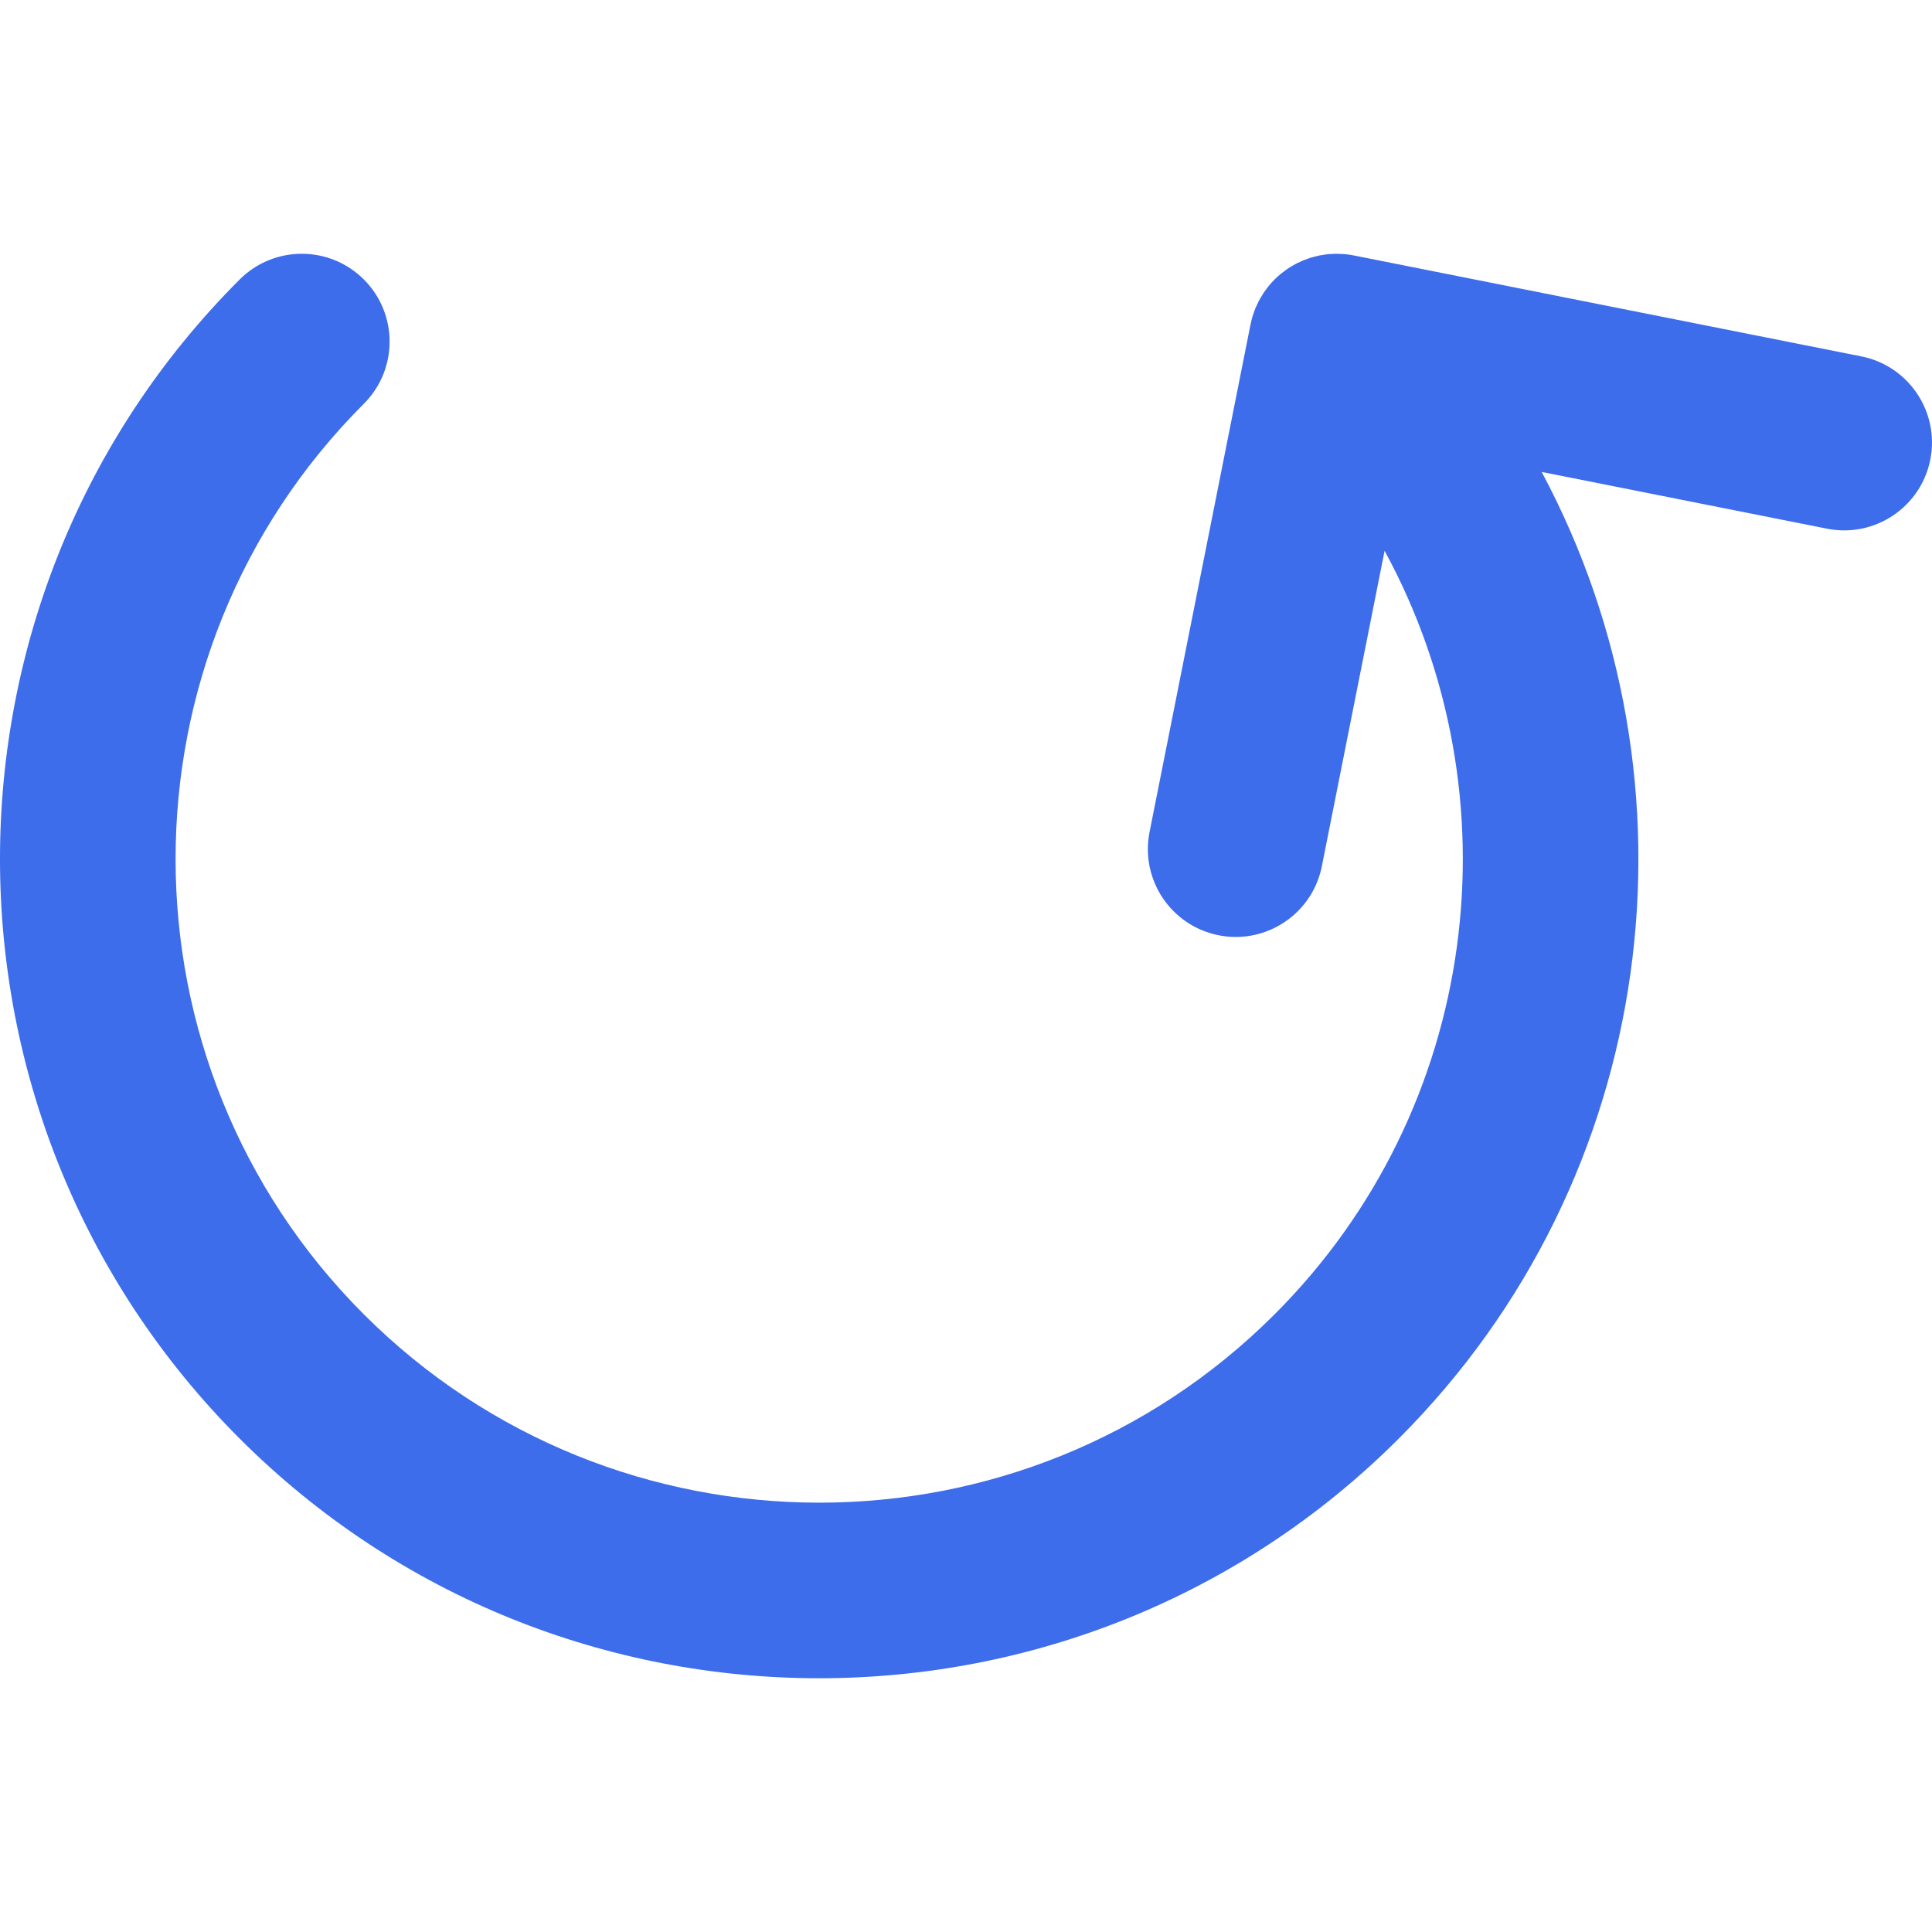
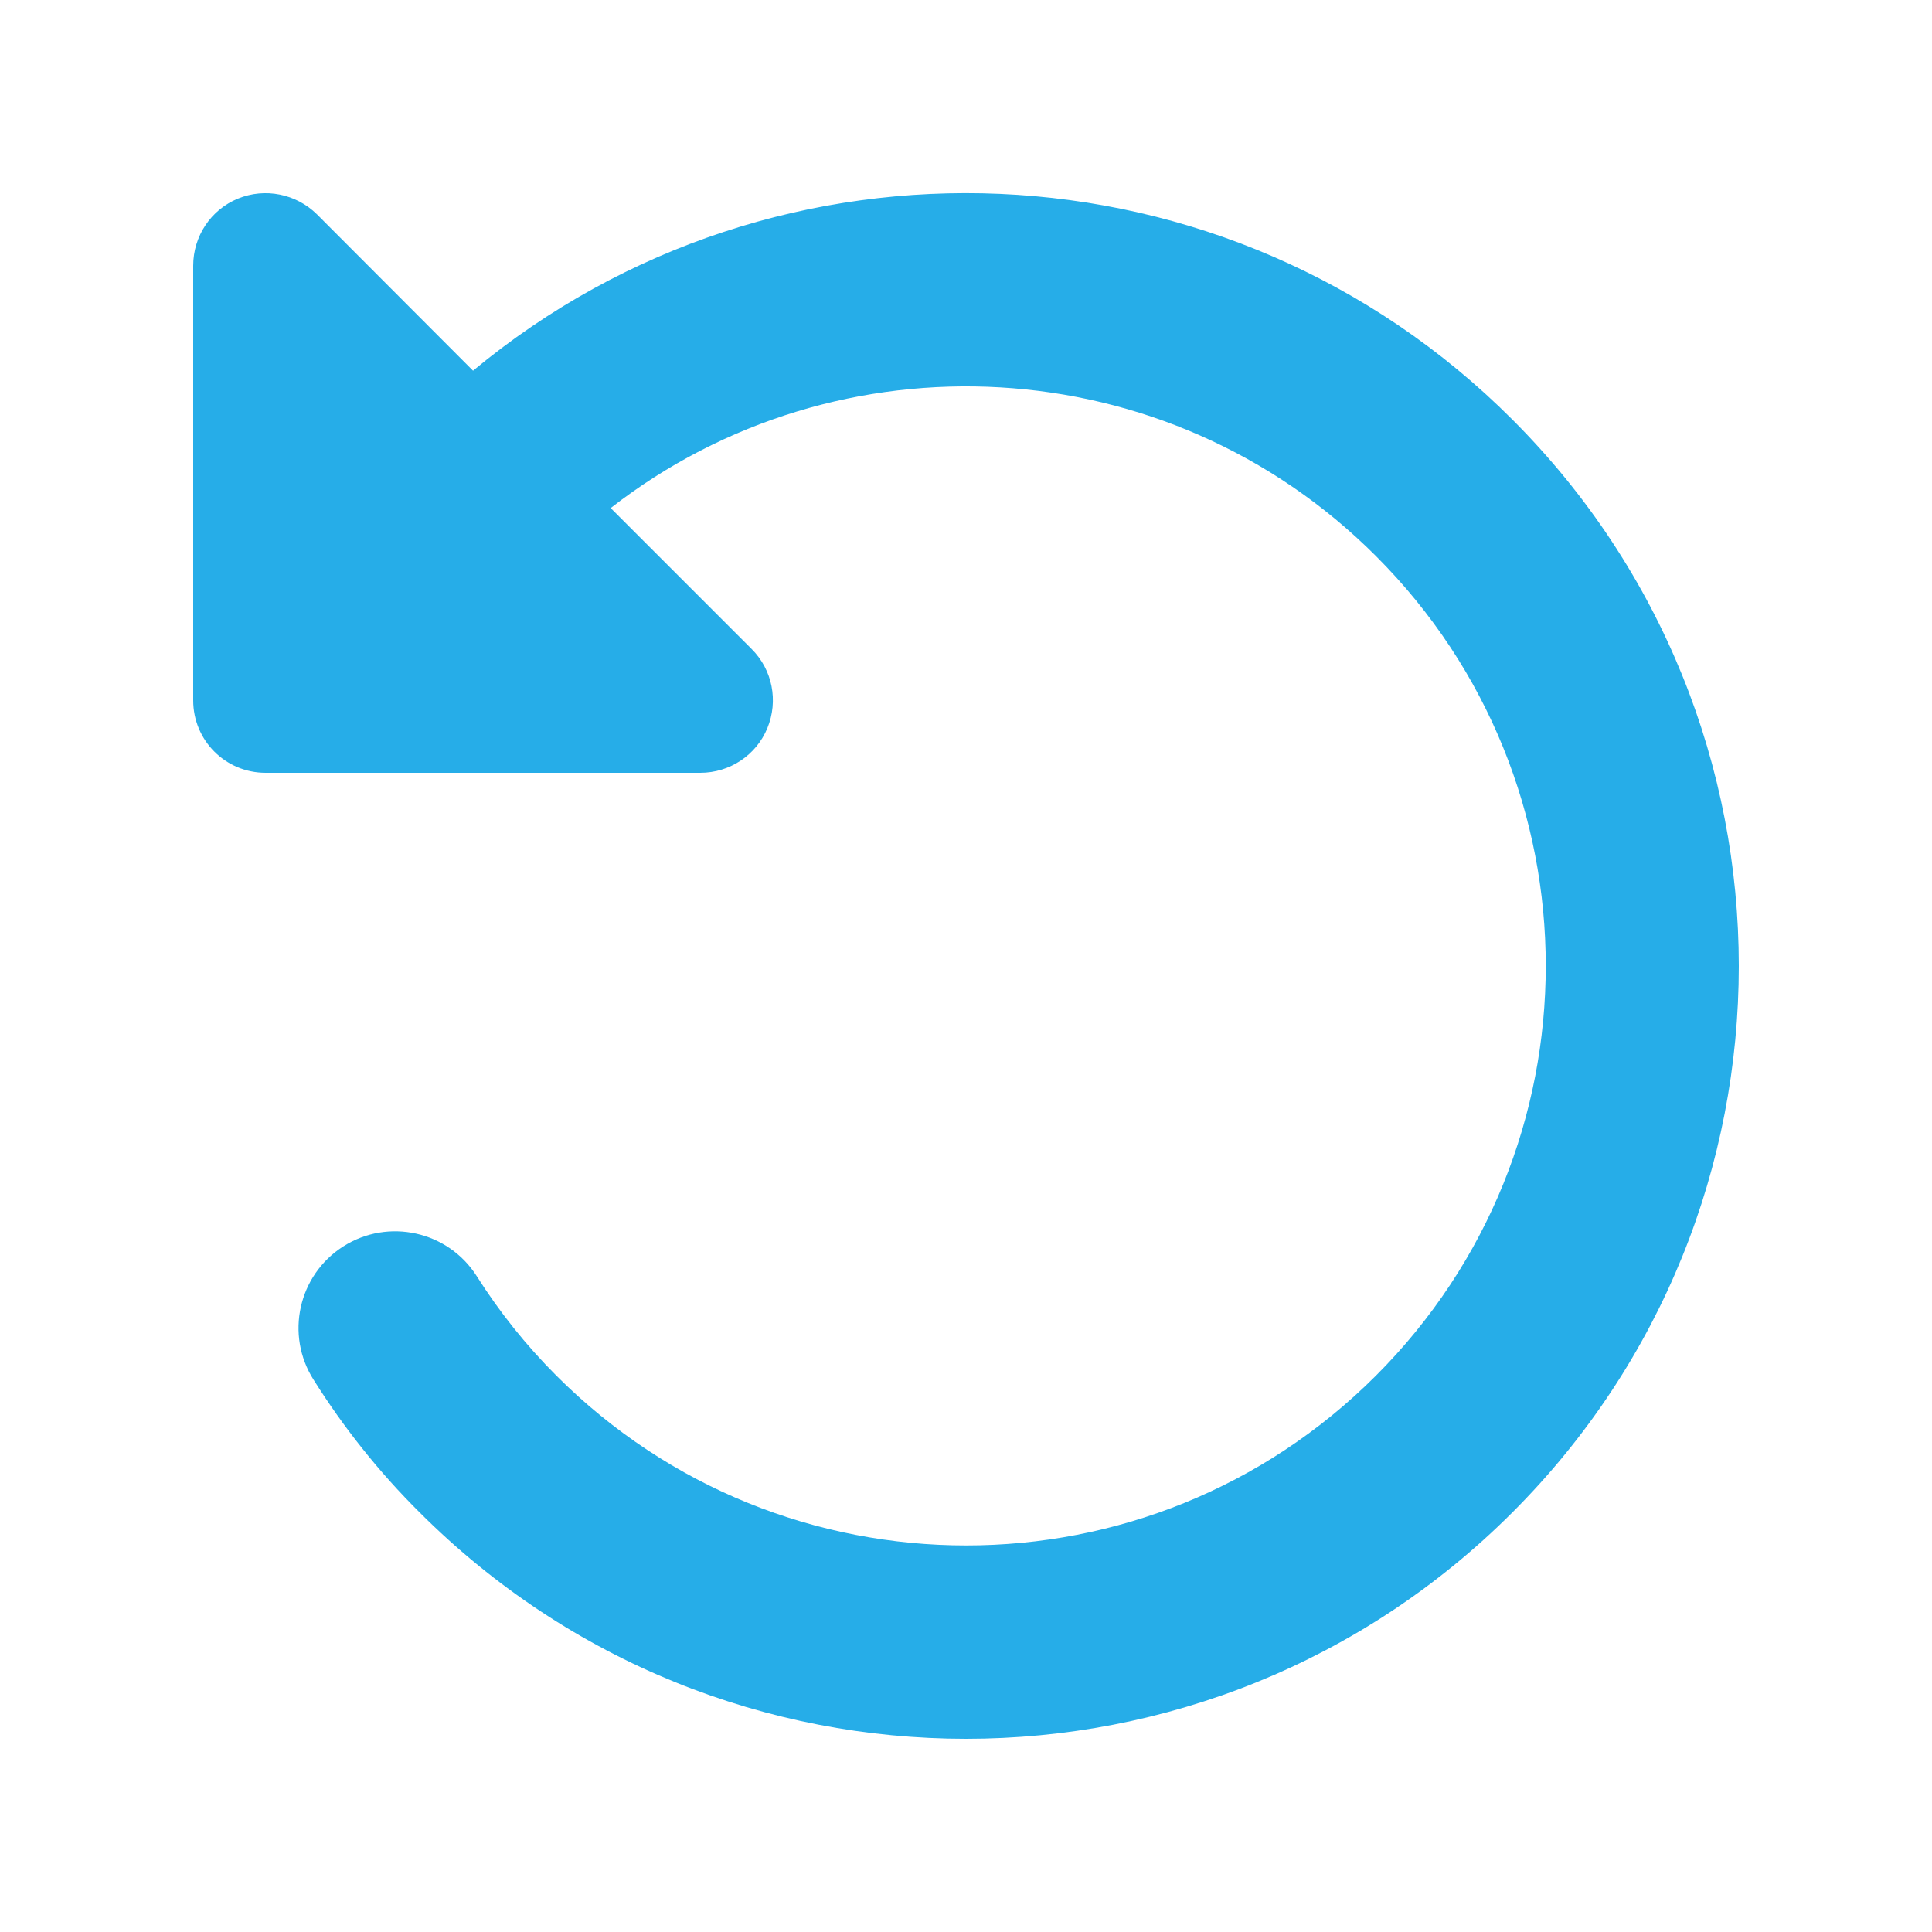
- <svg xmlns="http://www.w3.org/2000/svg" height="48px" width="48px" version="1.1" id="Layer_1" viewBox="0 0 512 512" xml:space="preserve">
-   <path style="fill:#3D6DEB;" d="M493.257,94.444l-134.489-26.75c-0.006-0.002-0.014-0.002-0.022-0.003  c-0.763-0.151-1.53-0.264-2.303-0.338c-0.393-0.037-0.779-0.037-1.169-0.056c-0.36-0.016-0.72-0.048-1.08-0.048  c-0.535,0-1.065,0.039-1.592,0.078c-0.22,0.016-0.438,0.014-0.658,0.036c-0.503,0.048-0.998,0.133-1.493,0.216  c-0.251,0.04-0.506,0.068-0.757,0.118c-0.427,0.085-0.846,0.2-1.266,0.309c-0.318,0.082-0.636,0.151-0.951,0.245  c-0.341,0.102-0.67,0.233-1.006,0.352c-0.385,0.137-0.77,0.262-1.148,0.421c-0.265,0.109-0.518,0.241-0.777,0.36  c-0.428,0.196-0.86,0.386-1.277,0.61c-0.234,0.126-0.458,0.273-0.686,0.407c-0.421,0.242-0.841,0.479-1.251,0.751  c-0.4,0.267-0.779,0.565-1.164,0.857c-0.214,0.163-0.436,0.306-0.646,0.476c-0.608,0.495-1.189,1.023-1.746,1.58  c-0.002,0.002-0.003,0.003-0.005,0.005c-0.02,0.02-0.039,0.042-0.057,0.064c-0.523,0.526-1.023,1.077-1.496,1.654  c-0.129,0.158-0.239,0.324-0.363,0.486c-0.343,0.439-0.681,0.881-0.993,1.349c-0.174,0.259-0.321,0.529-0.484,0.793  c-0.231,0.38-0.47,0.756-0.68,1.151c-0.188,0.354-0.348,0.717-0.517,1.075c-0.152,0.324-0.313,0.639-0.452,0.971  c-0.194,0.469-0.354,0.947-0.515,1.425c-0.082,0.242-0.178,0.476-0.251,0.722c-0.199,0.652-0.358,1.313-0.498,1.975  c-0.019,0.085-0.047,0.166-0.064,0.253l-0.008,0.042c-0.008,0.033-0.014,0.064-0.02,0.096l-26.727,134.354  c-2.508,12.608,5.68,24.861,18.288,27.371c1.533,0.304,3.062,0.452,4.565,0.452c10.88,0,20.602-7.664,22.805-18.74l16.629-83.597  c35.257,64.738,25.543,147.648-29.165,202.356c-33.272,33.272-76.965,49.906-120.67,49.901  c-43.694-0.003-87.402-16.637-120.667-49.9c-66.535-66.537-66.535-174.799,0-241.334c9.09-9.09,9.09-23.828,0-32.92  c-9.089-9.089-23.828-9.089-32.918,0c-84.687,84.687-84.687,222.484,0,307.171c42.347,42.349,97.958,63.52,153.585,63.515  c55.615-0.005,111.247-21.176,153.589-63.515c69.242-69.242,81.856-173.979,37.872-256.171l75.618,15.039  c12.607,2.506,24.86-5.681,27.371-18.288C514.054,109.208,505.867,96.952,493.257,94.444z" />
+ <svg xmlns="http://www.w3.org/2000/svg" height="50" width="50" viewBox="0 0 640 640">
+   <path fill="rgb(38, 173, 232)" d="M88 256L232 256C241.7 256 250.5 250.2 254.2 241.2C257.9 232.2 255.9 221.9 249 215L202.3 168.3C277.6 109.7 386.6 115 455.8 184.2C530.8 259.2 530.8 380.7 455.8 455.7C380.8 530.7 259.3 530.7 184.3 455.7C174.1 445.5 165.3 434.4 157.9 422.7C148.4 407.8 128.6 403.4 113.7 412.9C98.8 422.4 94.4 442.2 103.9 457.1C113.7 472.7 125.4 487.5 139 501C239 601 401 601 501 501C601 401 601 239 501 139C406.8 44.7 257.3 39.3 156.7 122.8L105 71C98.1 64.2 87.8 62.1 78.8 65.8C69.8 69.5 64 78.3 64 88L64 232C64 245.3 74.7 256 88 256z" />
</svg>
